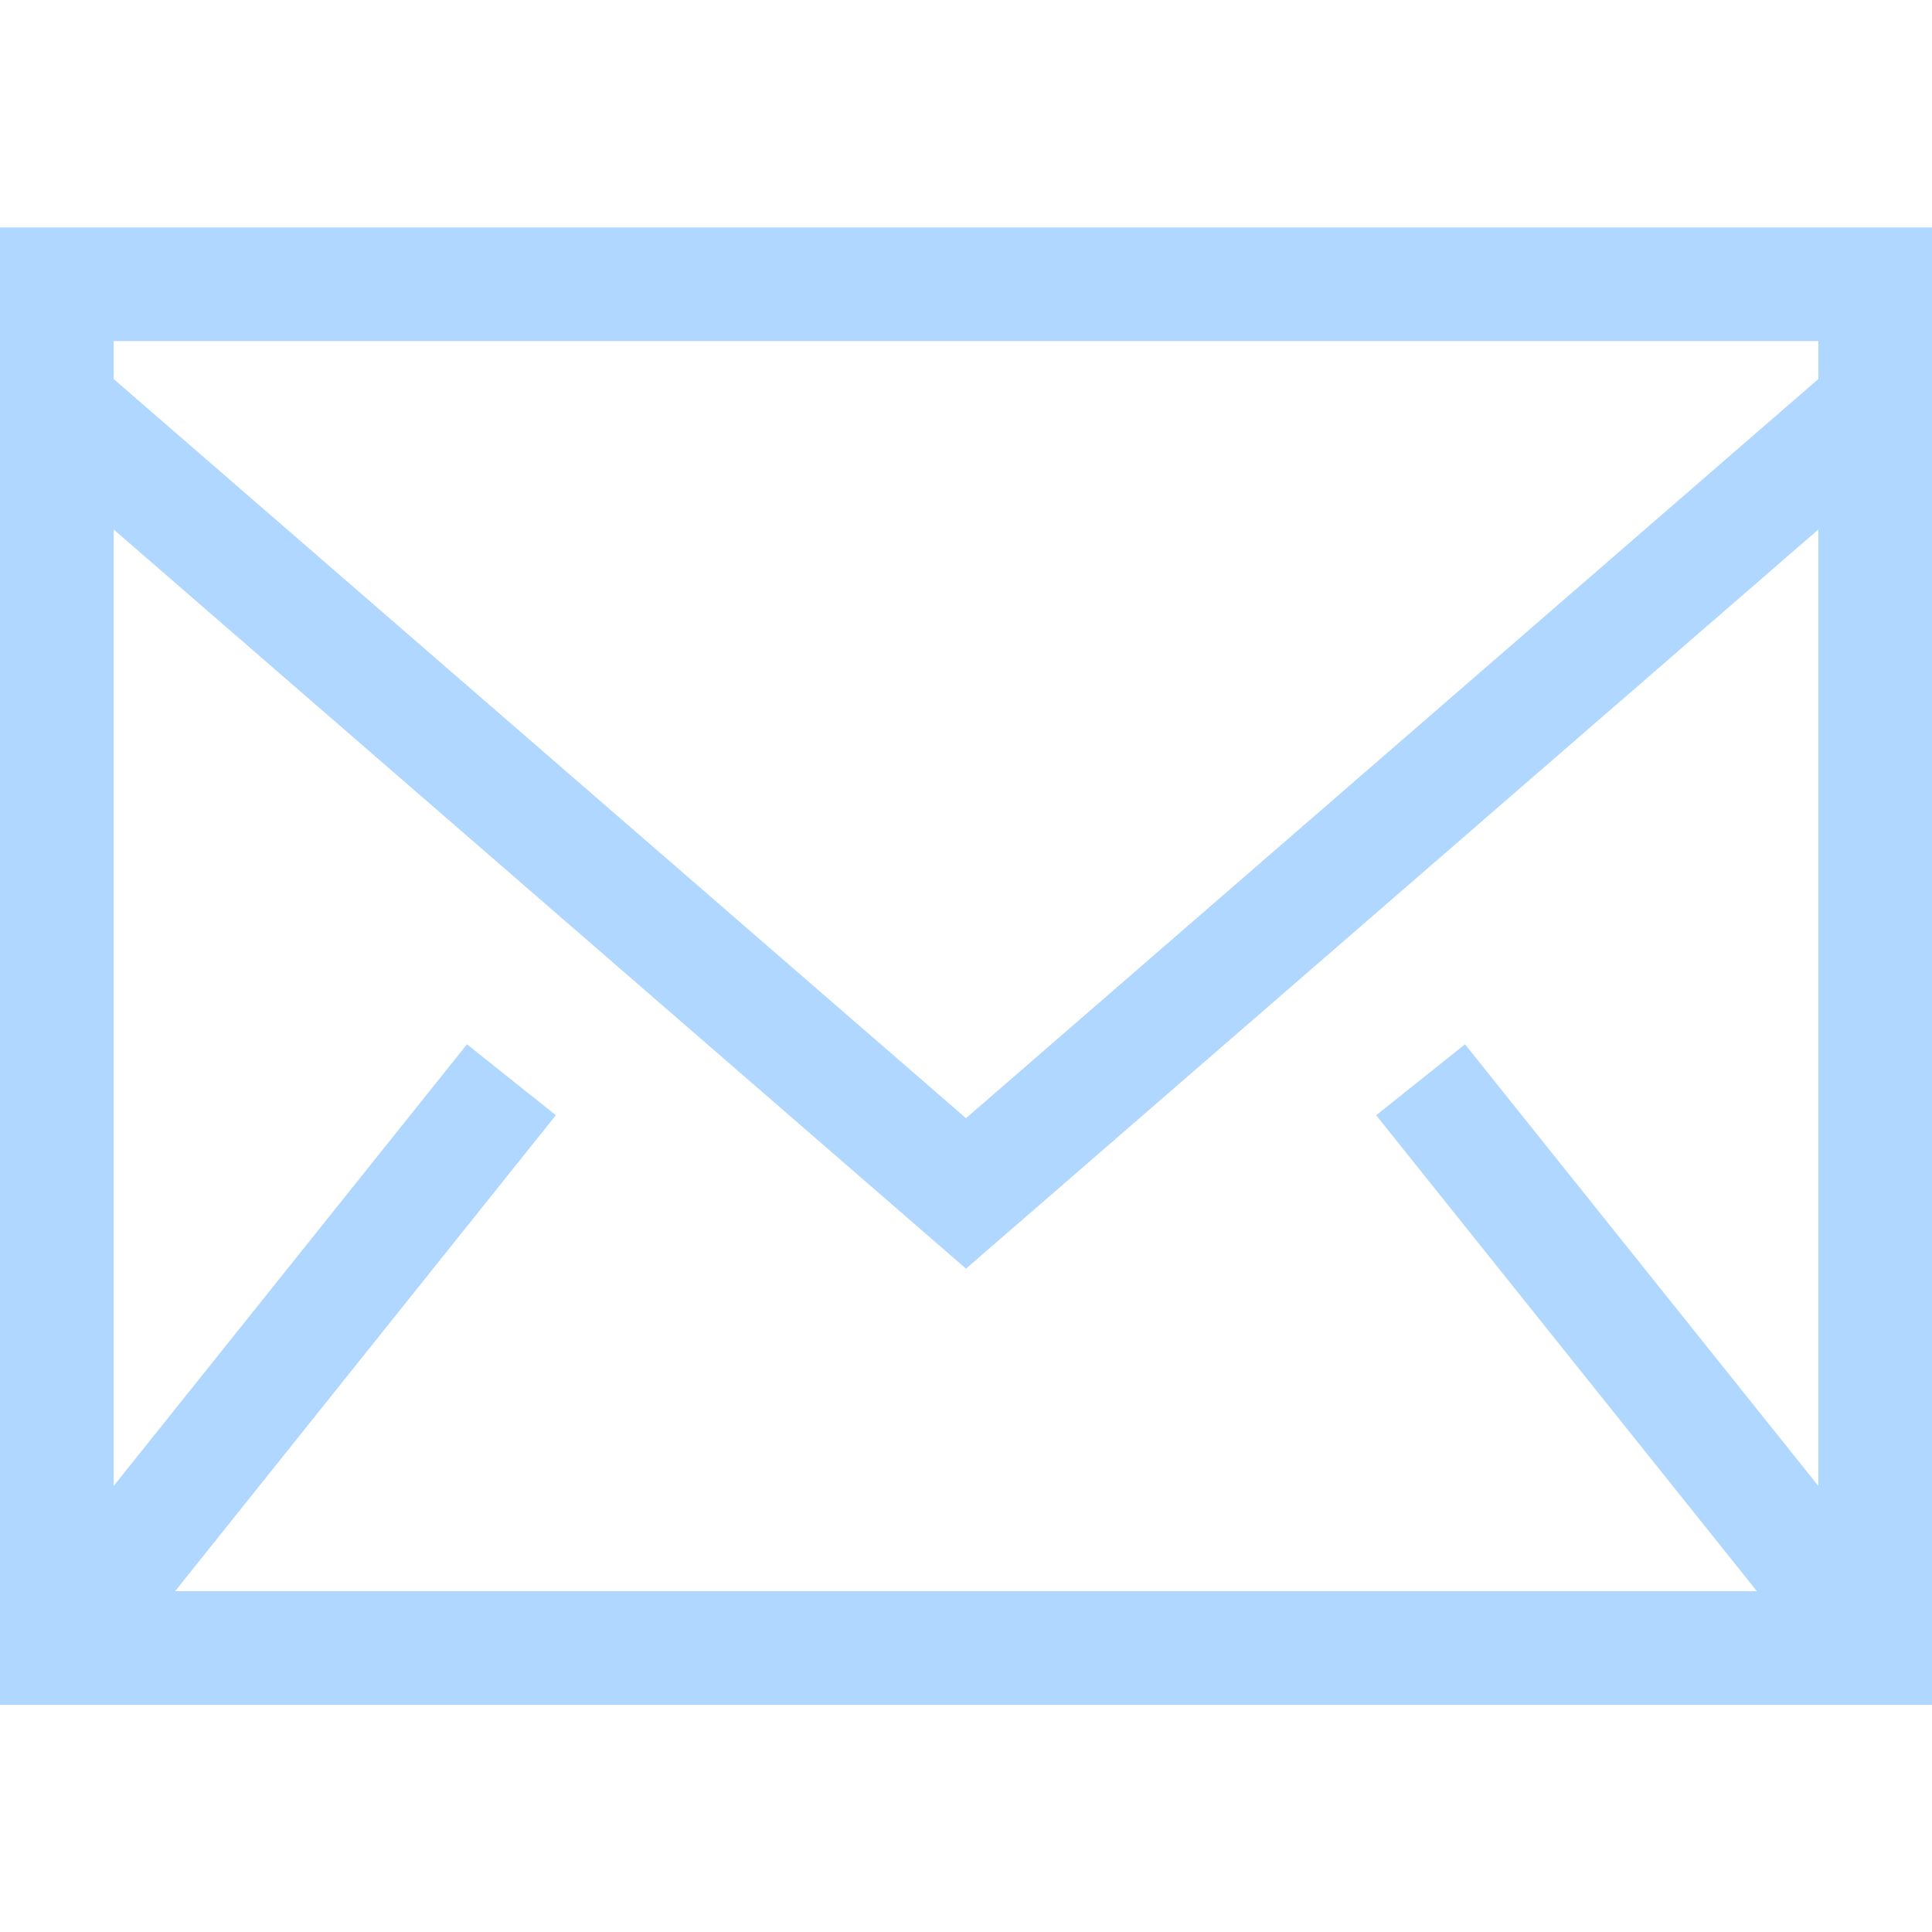
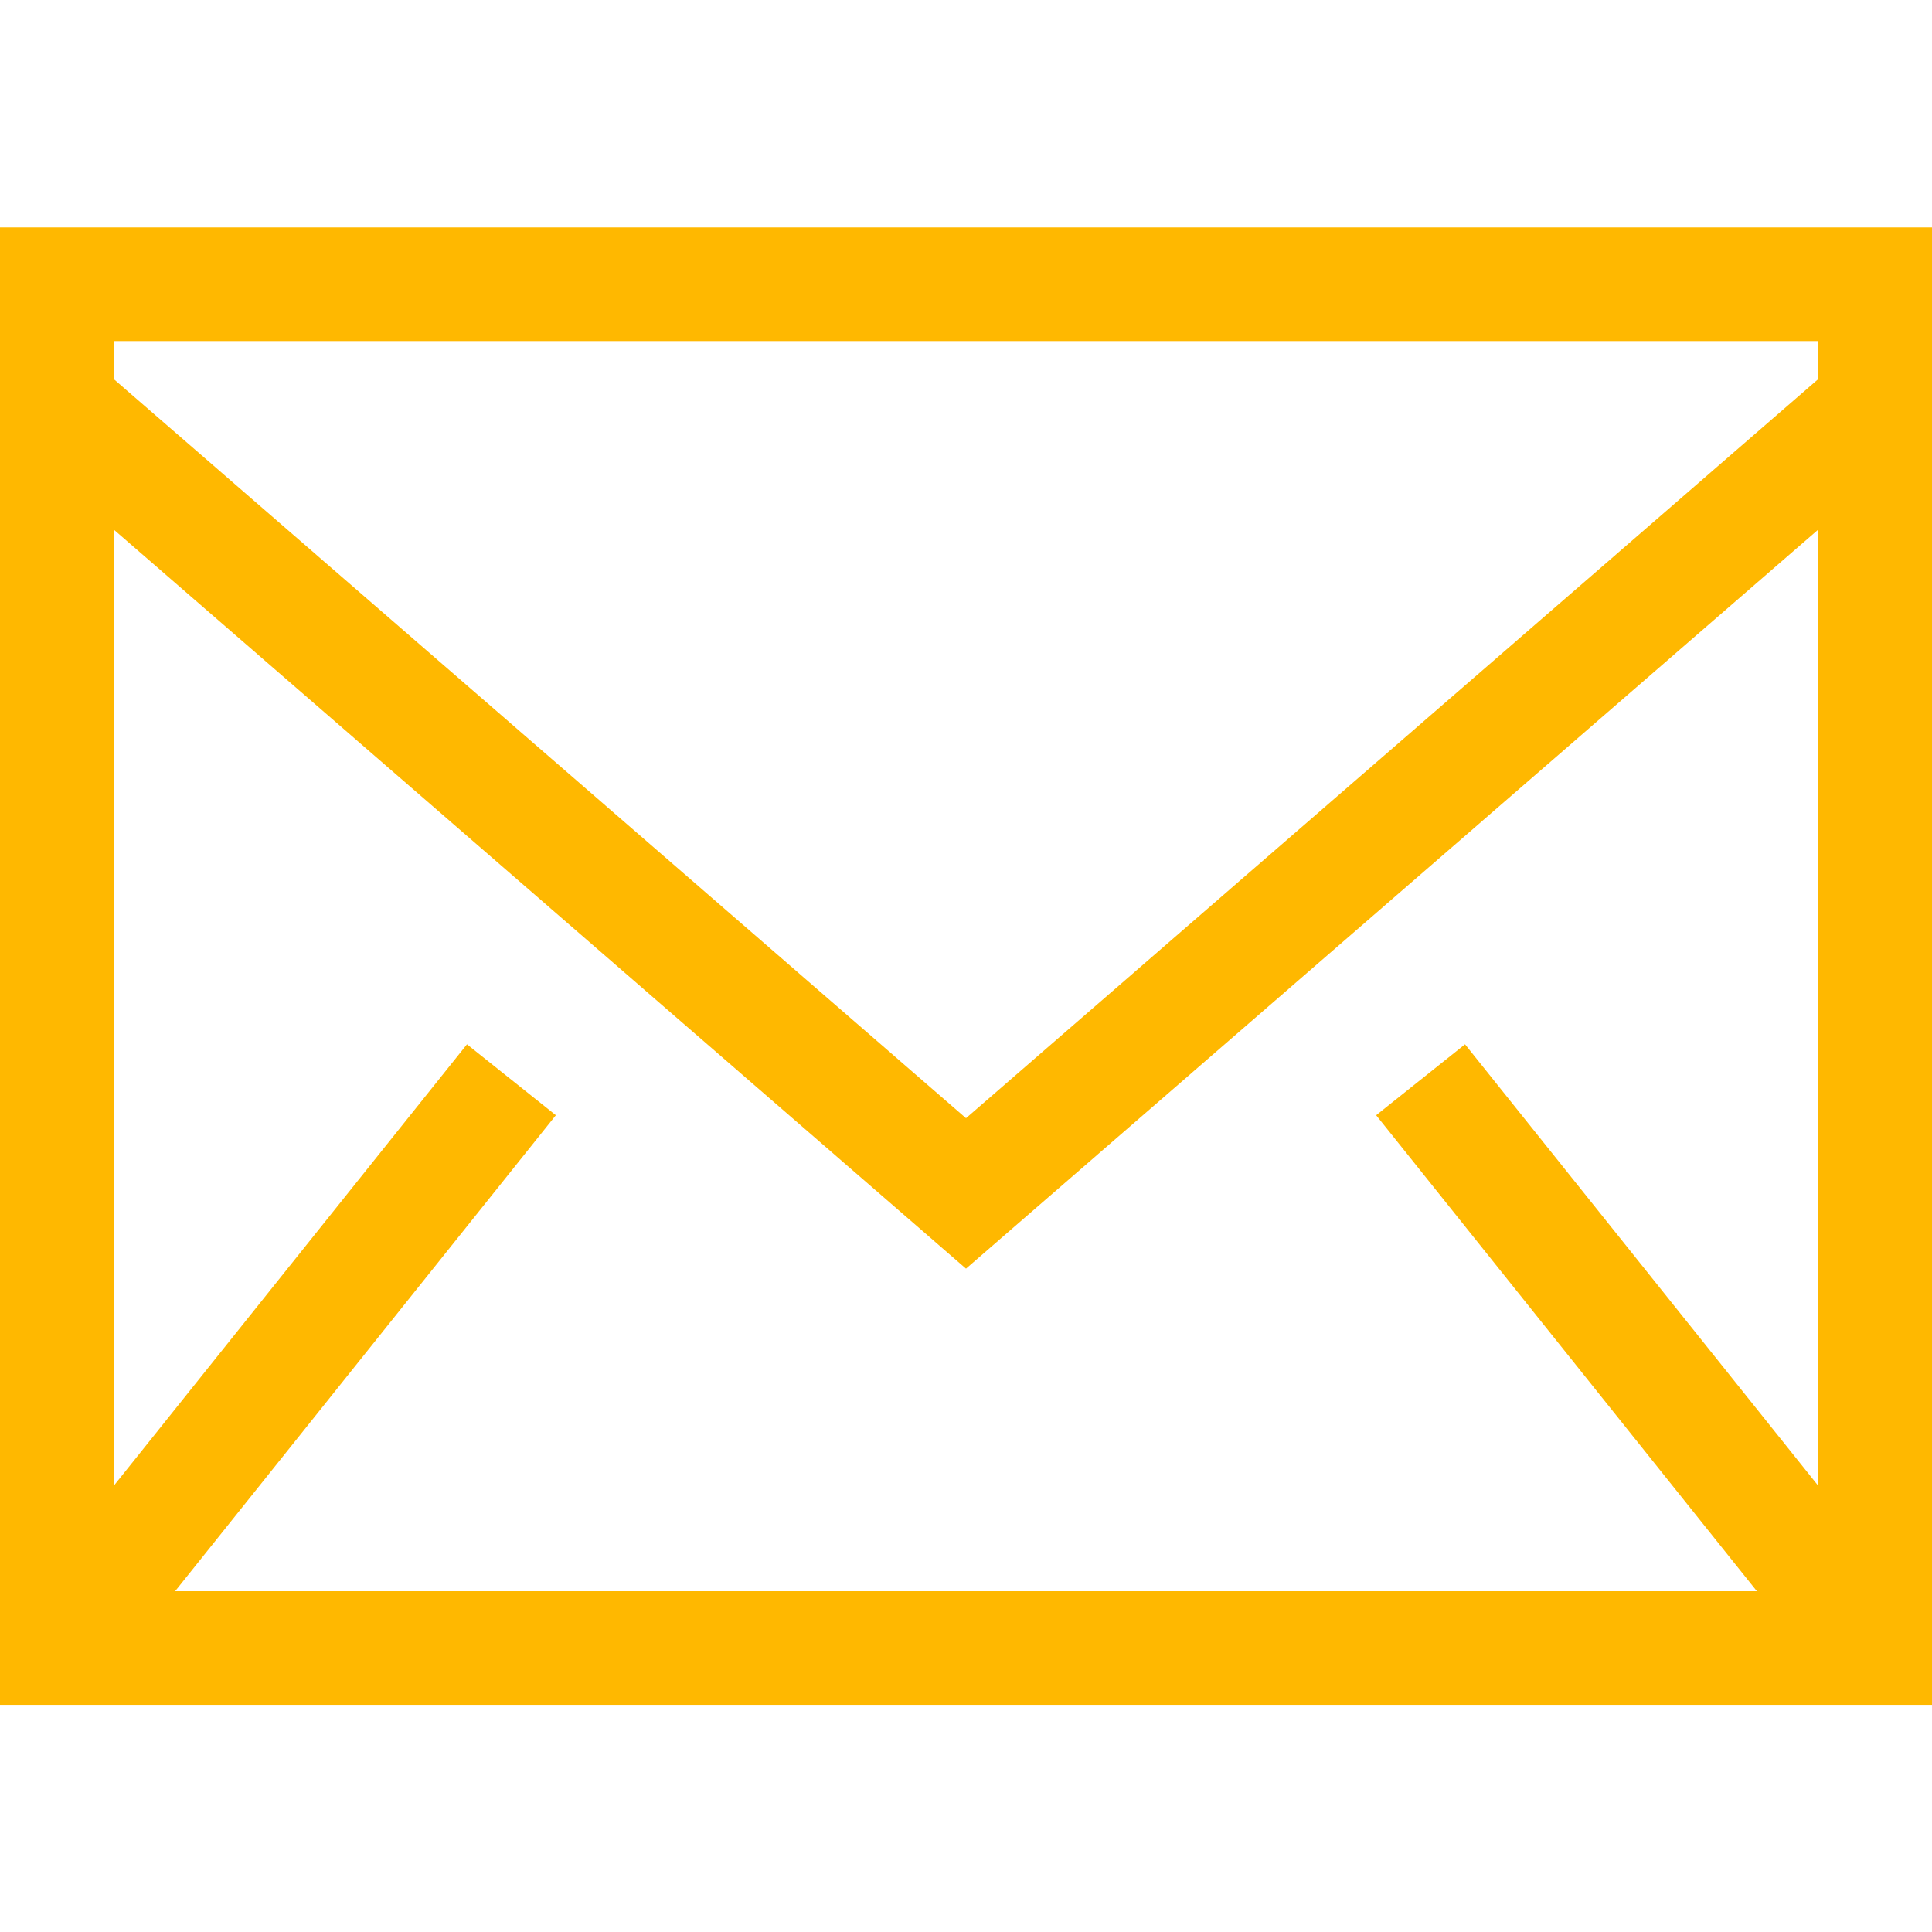
- <svg xmlns="http://www.w3.org/2000/svg" fill="#B0D7FF" width="800px" height="800px" viewBox="0 0 1920 1920">
+ <svg xmlns="http://www.w3.org/2000/svg" fill="#FFB800" width="800px" height="800px" viewBox="0 0 1920 1920">
  <path d="M0 1694.235h1920V226H0v1468.235ZM112.941 376.664V338.94H1807.06v37.723L960 1111.233l-847.059-734.57ZM1807.06 526.198v950.513l-351.134-438.89-88.32 70.475 378.353 472.998H174.042l378.353-472.998-88.32-70.475-351.134 438.89V526.198L960 1260.768l847.059-734.57Z" fill-rule="evenodd" />
</svg>
